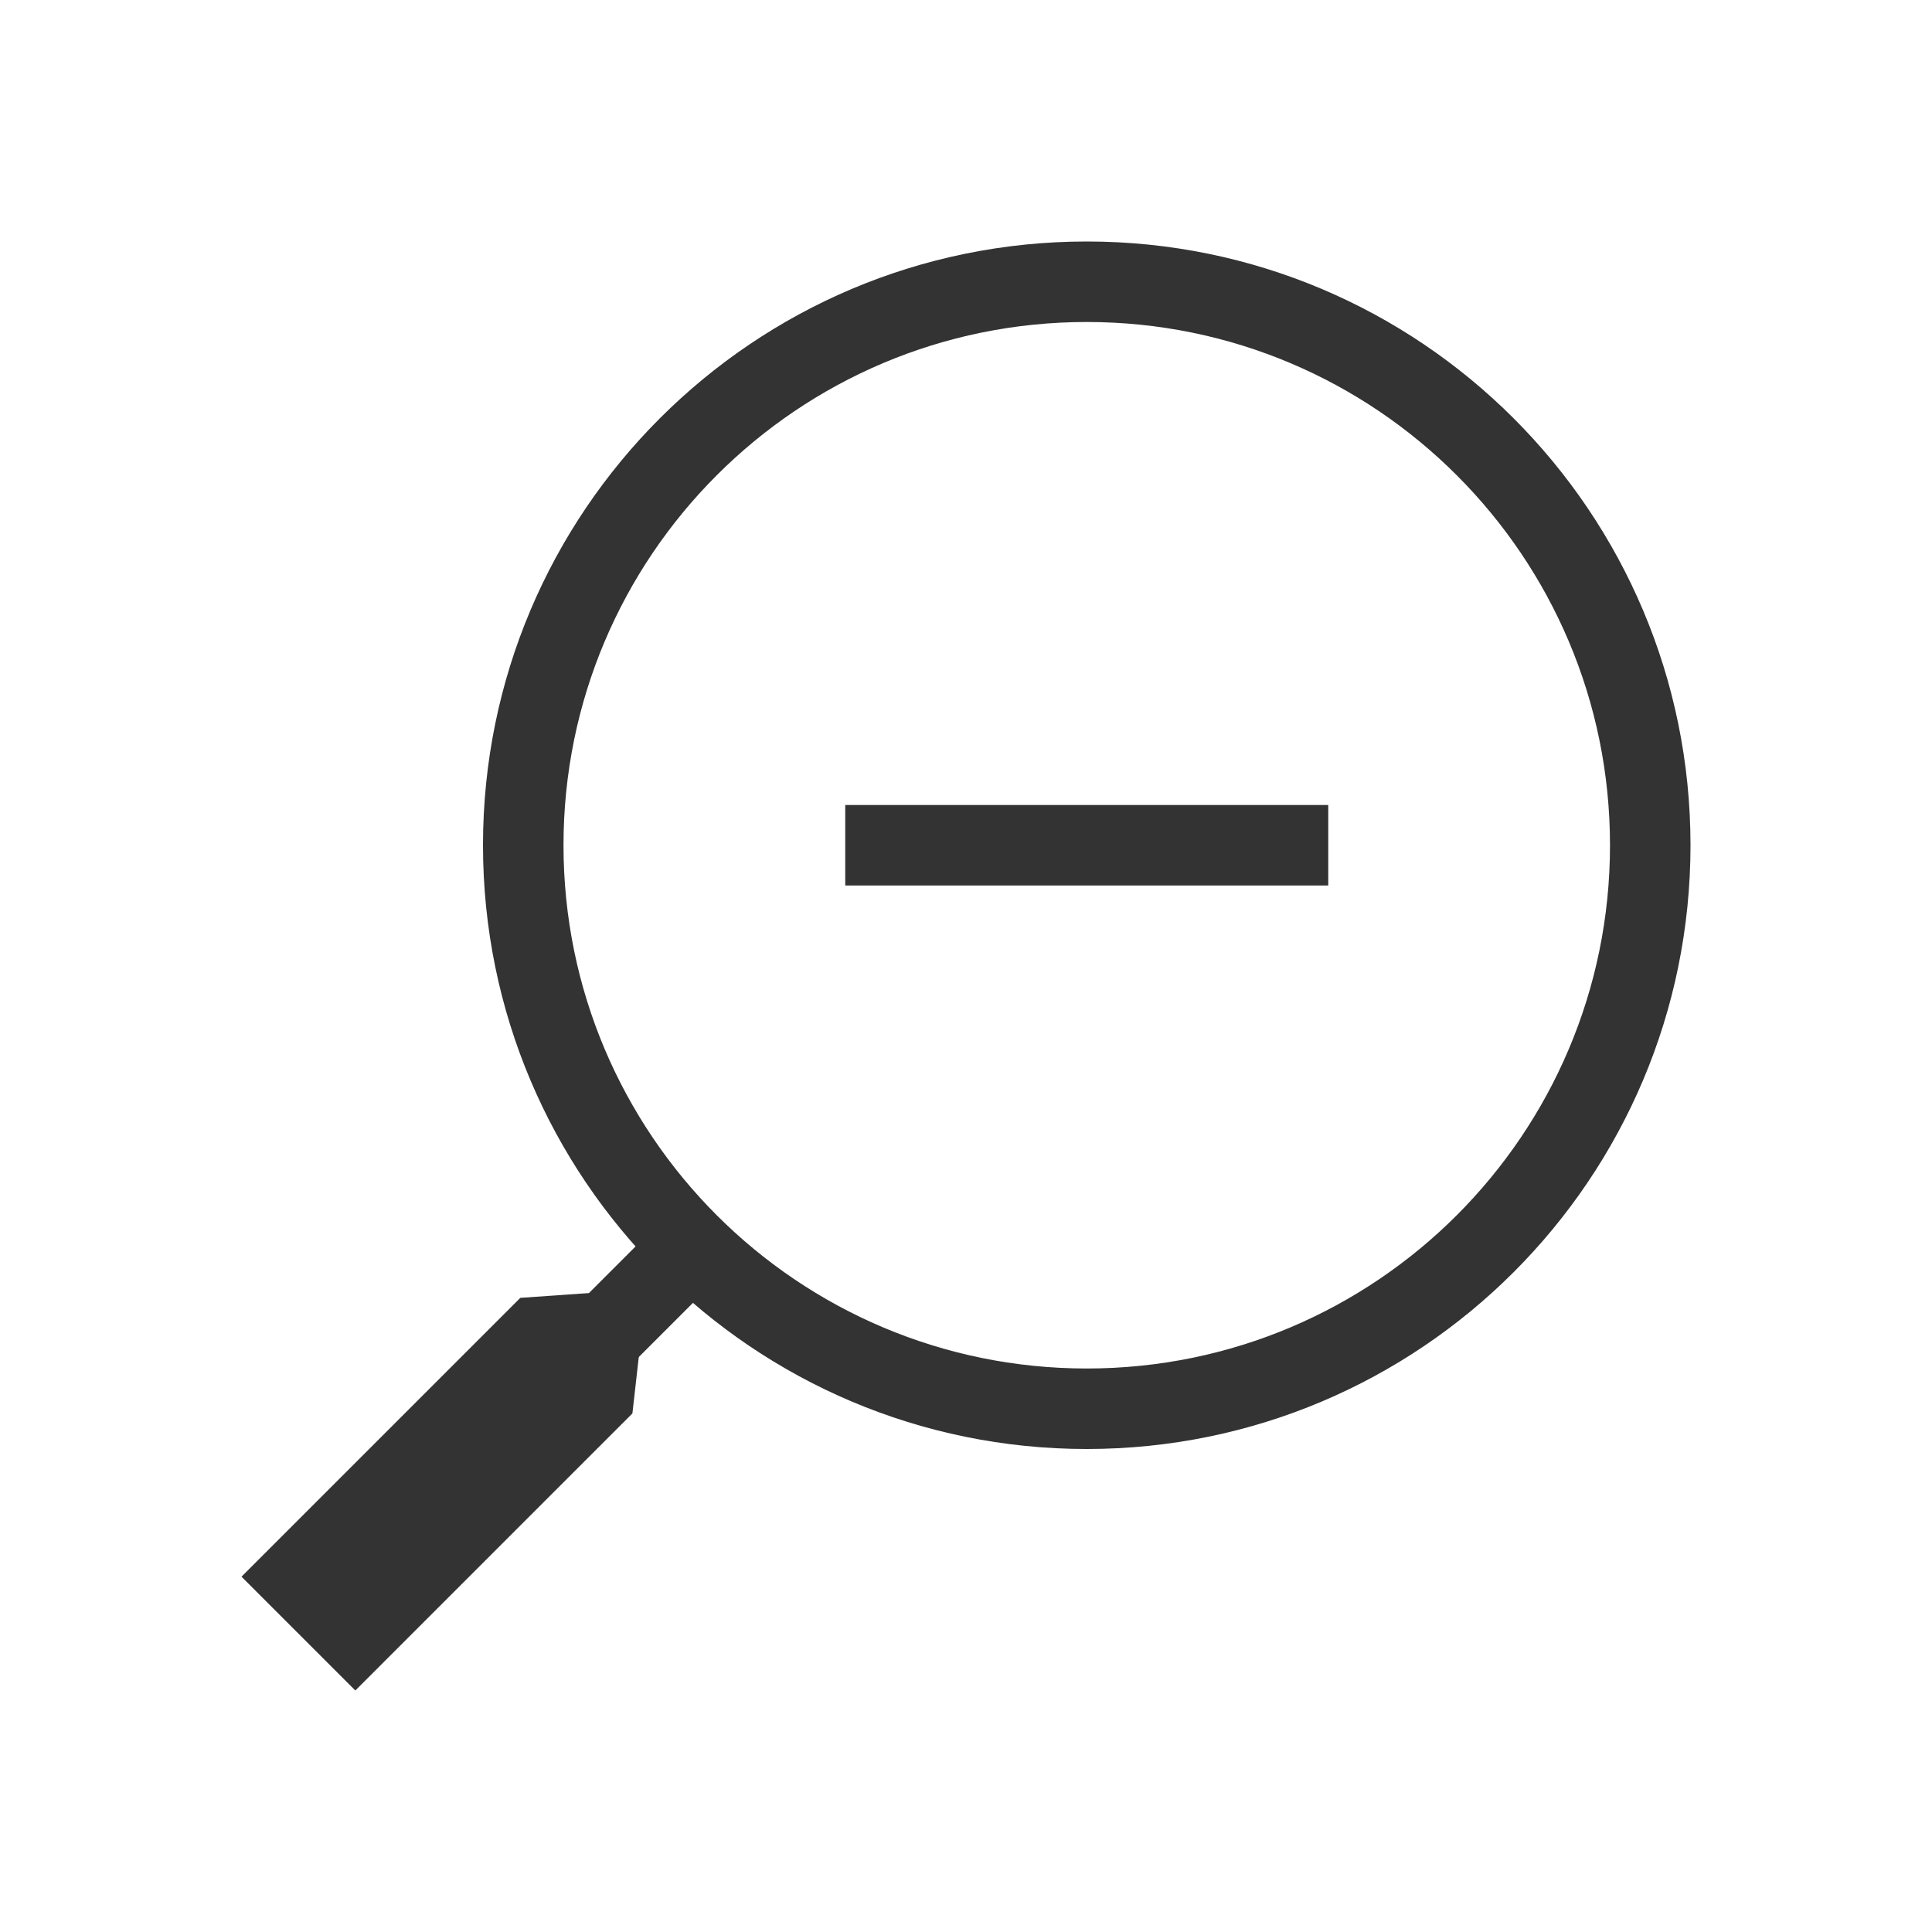
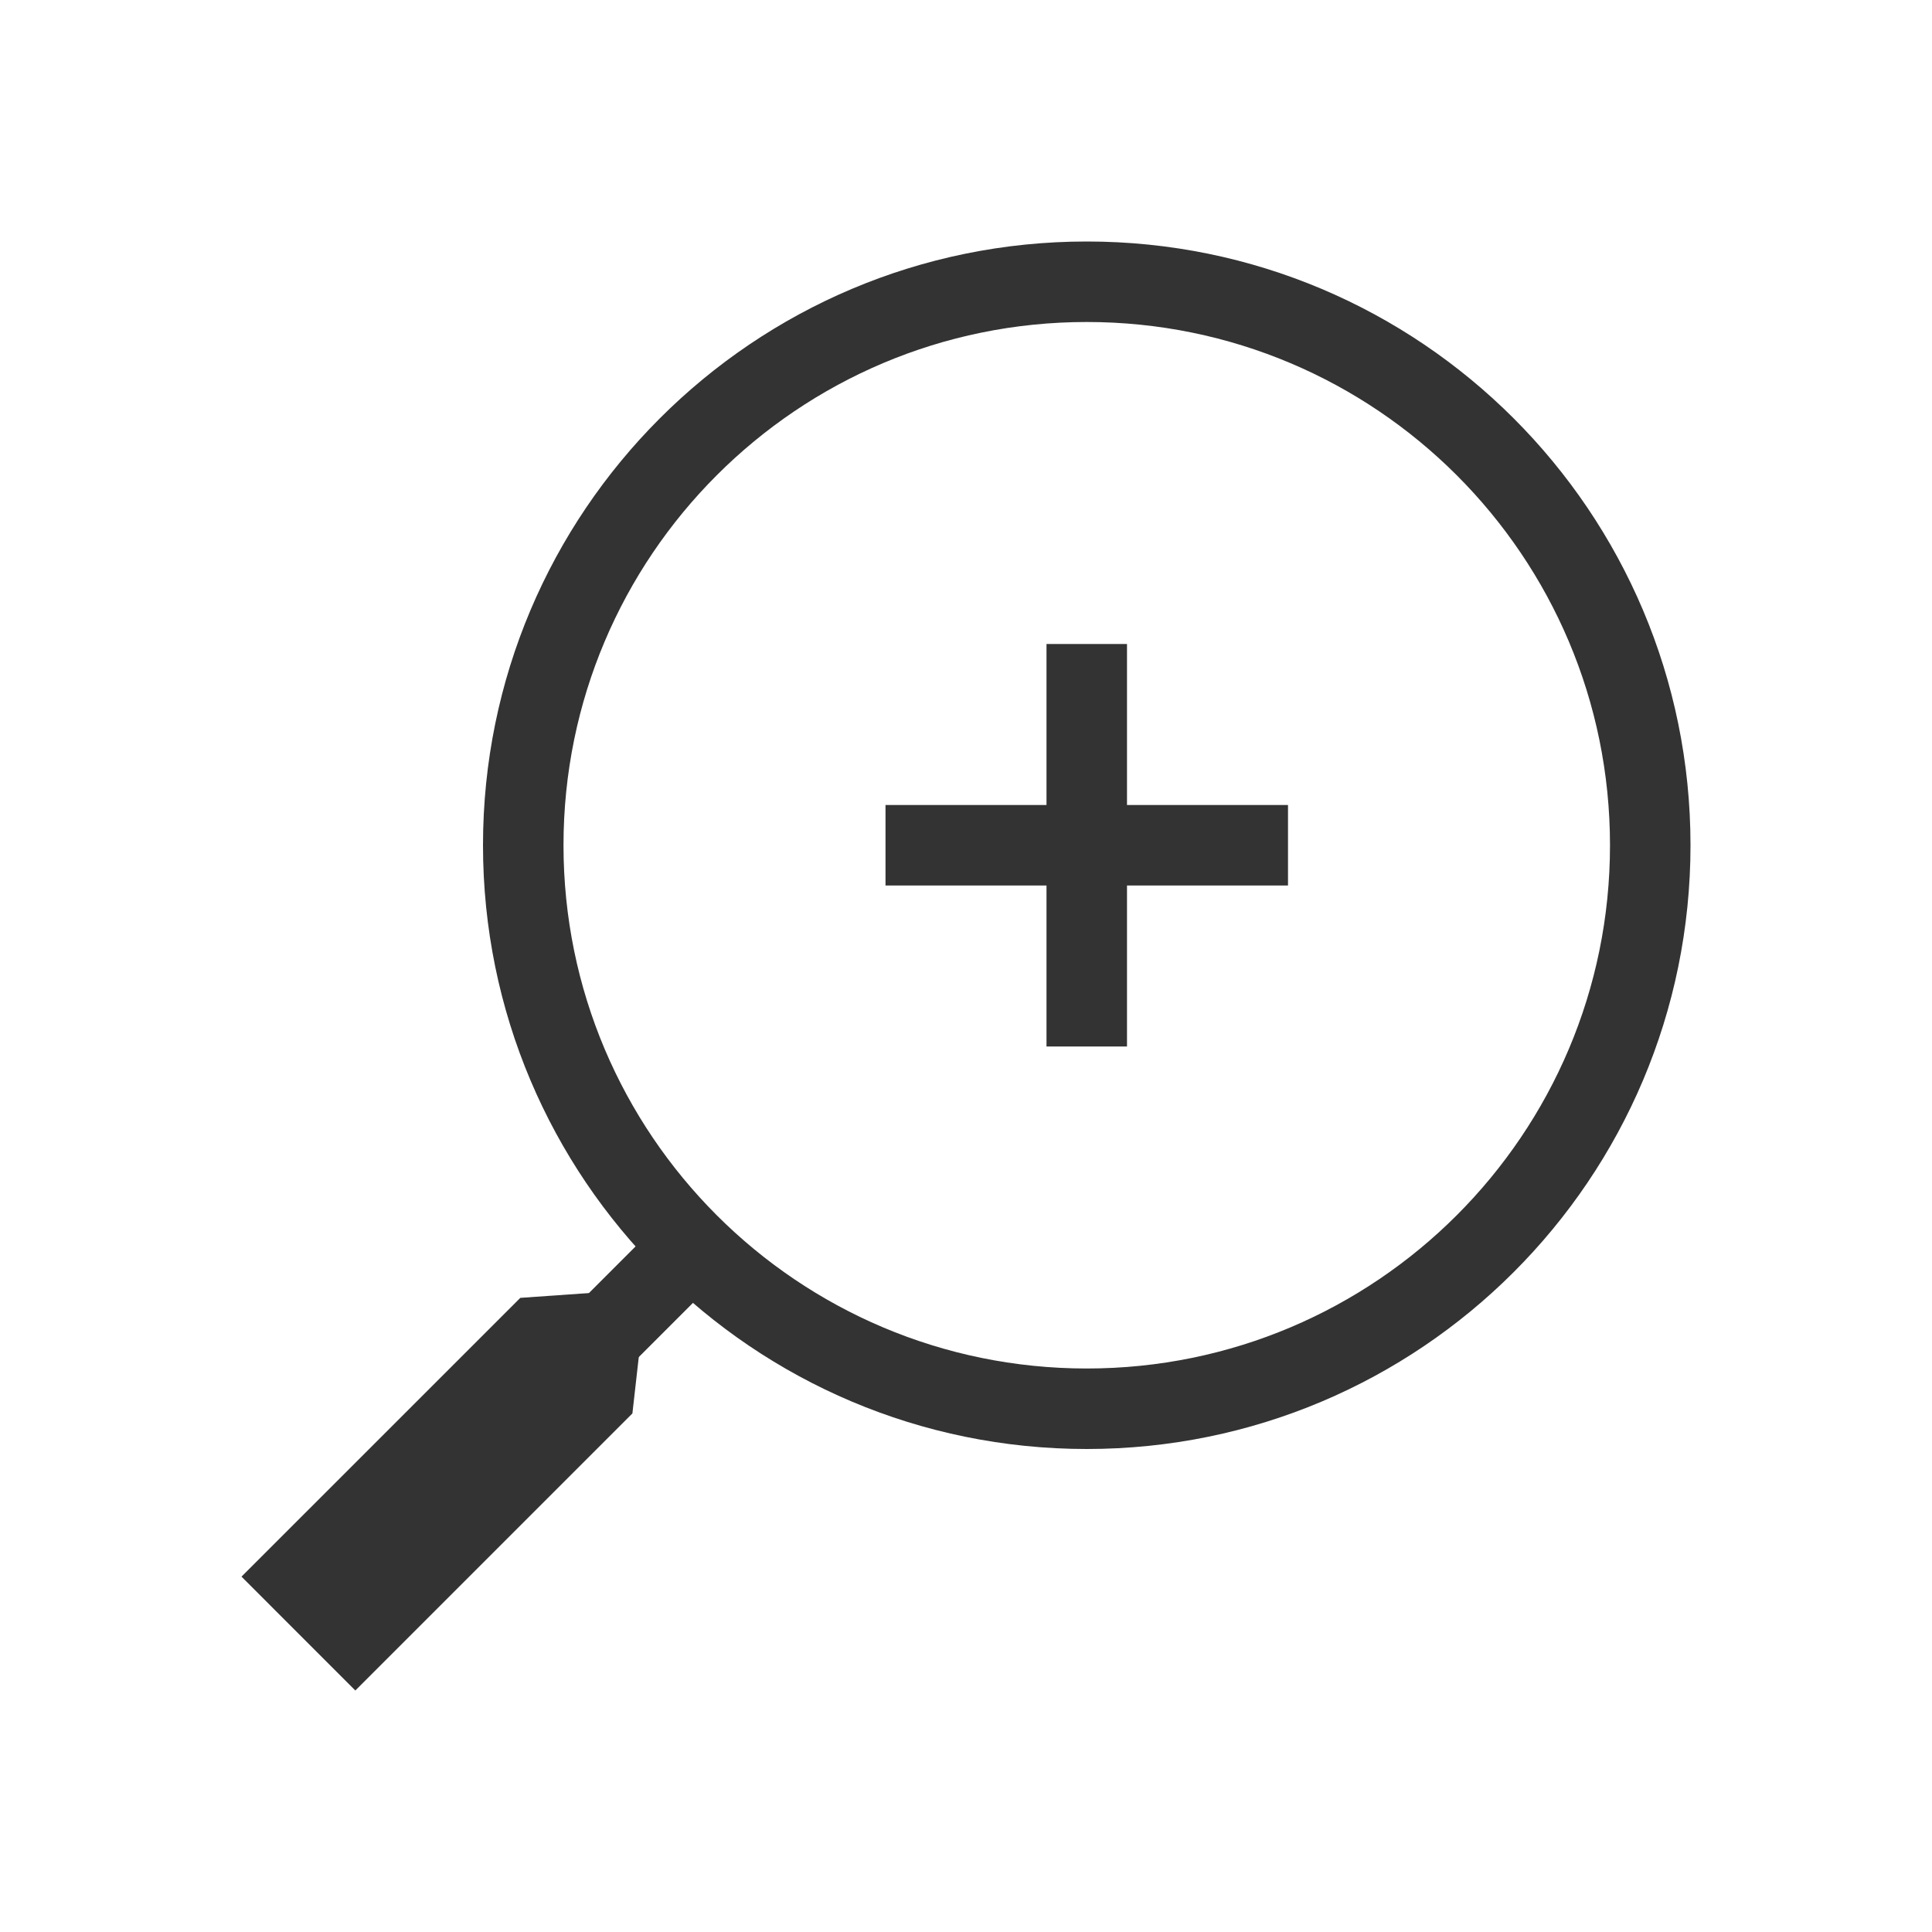
<svg xmlns="http://www.w3.org/2000/svg" width="48" height="48" viewBox="0 0 48 48" fill="none">
-   <path fill-rule="evenodd" clip-rule="evenodd" d="M33 22H21V20H33V22Z" fill="#333333" />
-   <path fill-rule="evenodd" clip-rule="evenodd" d="M18.379 31.207L11.293 38.293L9.879 36.879L16.965 29.793L18.379 31.207Z" fill="#333333" />
-   <path d="M6 39.172L12.927 32.245L15.5 32.065L16 32.565L15.712 35.116L8.828 42L6 39.172Z" fill="#333333" />
+   <path fill-rule="evenodd" clip-rule="evenodd" d="M32 22H22V20H32V22Z" fill="#333333" />
+   <path fill-rule="evenodd" clip-rule="evenodd" d="M28 16V26H26V16H28Z" fill="#333333" />
+   <path fill-rule="evenodd" clip-rule="evenodd" d="M18.207 31.379L11.293 38.293L9.879 36.879L16.793 29.964L18.207 31.379Z" fill="#333333" />
+   <path d="M6 39.171L12.927 32.245L15.5 32.065L16 32.565L15.712 35.116L8.828 42L6 39.171Z" fill="#333333" />
  <path fill-rule="evenodd" clip-rule="evenodd" d="M27 34C34.18 34 40 28.18 40 21C40 13.82 34.18 8 27 8C19.82 8 14 13.82 14 21C14 28.18 19.82 34 27 34ZM27 36C35.284 36 42 29.284 42 21C42 12.716 35.284 6 27 6C18.716 6 12 12.716 12 21C12 29.284 18.716 36 27 36Z" fill="#333333" />
</svg>
